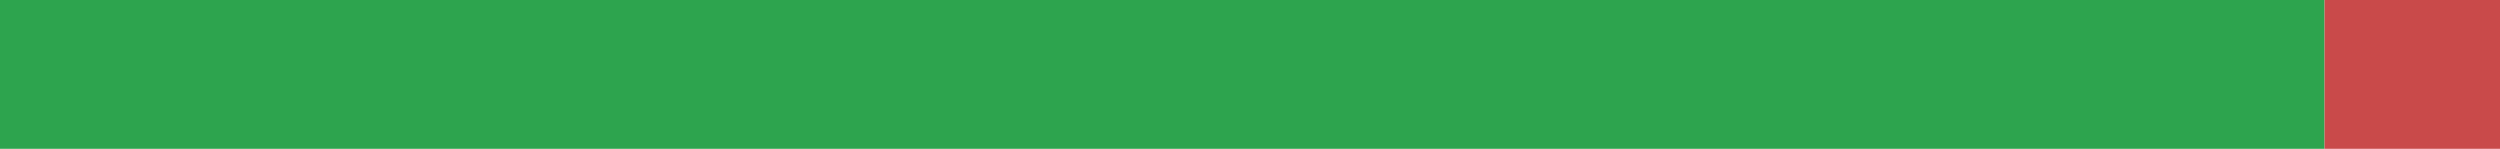
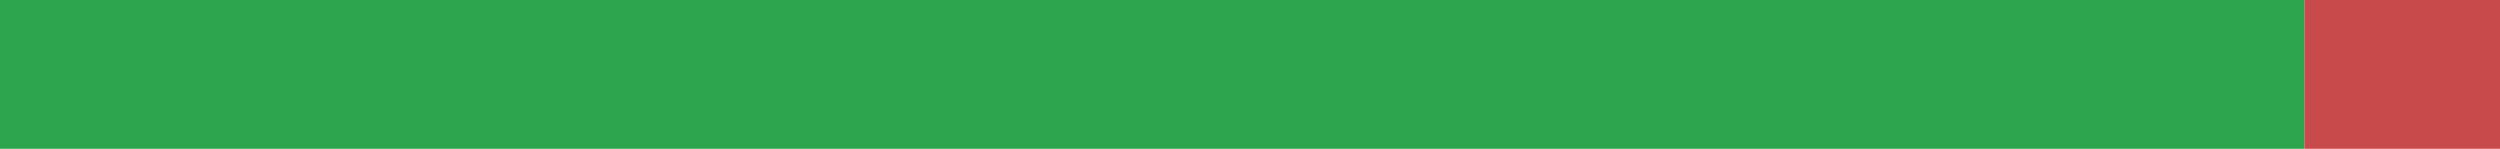
<svg xmlns="http://www.w3.org/2000/svg" width="168" height="10" viewBox="0 0 168 10" role="img" aria-label="ru translation status">
-   <rect x="0" y="0" width="156.211" height="10" fill="#2DA44E" />
-   <rect x="156.211" y="0" width="11.789" height="10" fill="#C94A4A" />
+   <rect x="0" y="0" width="154.852" height="10" fill="#2DA44E" />
+   <rect x="154.852" y="0" width="13.148" height="10" fill="#C94A4A" />
</svg>
